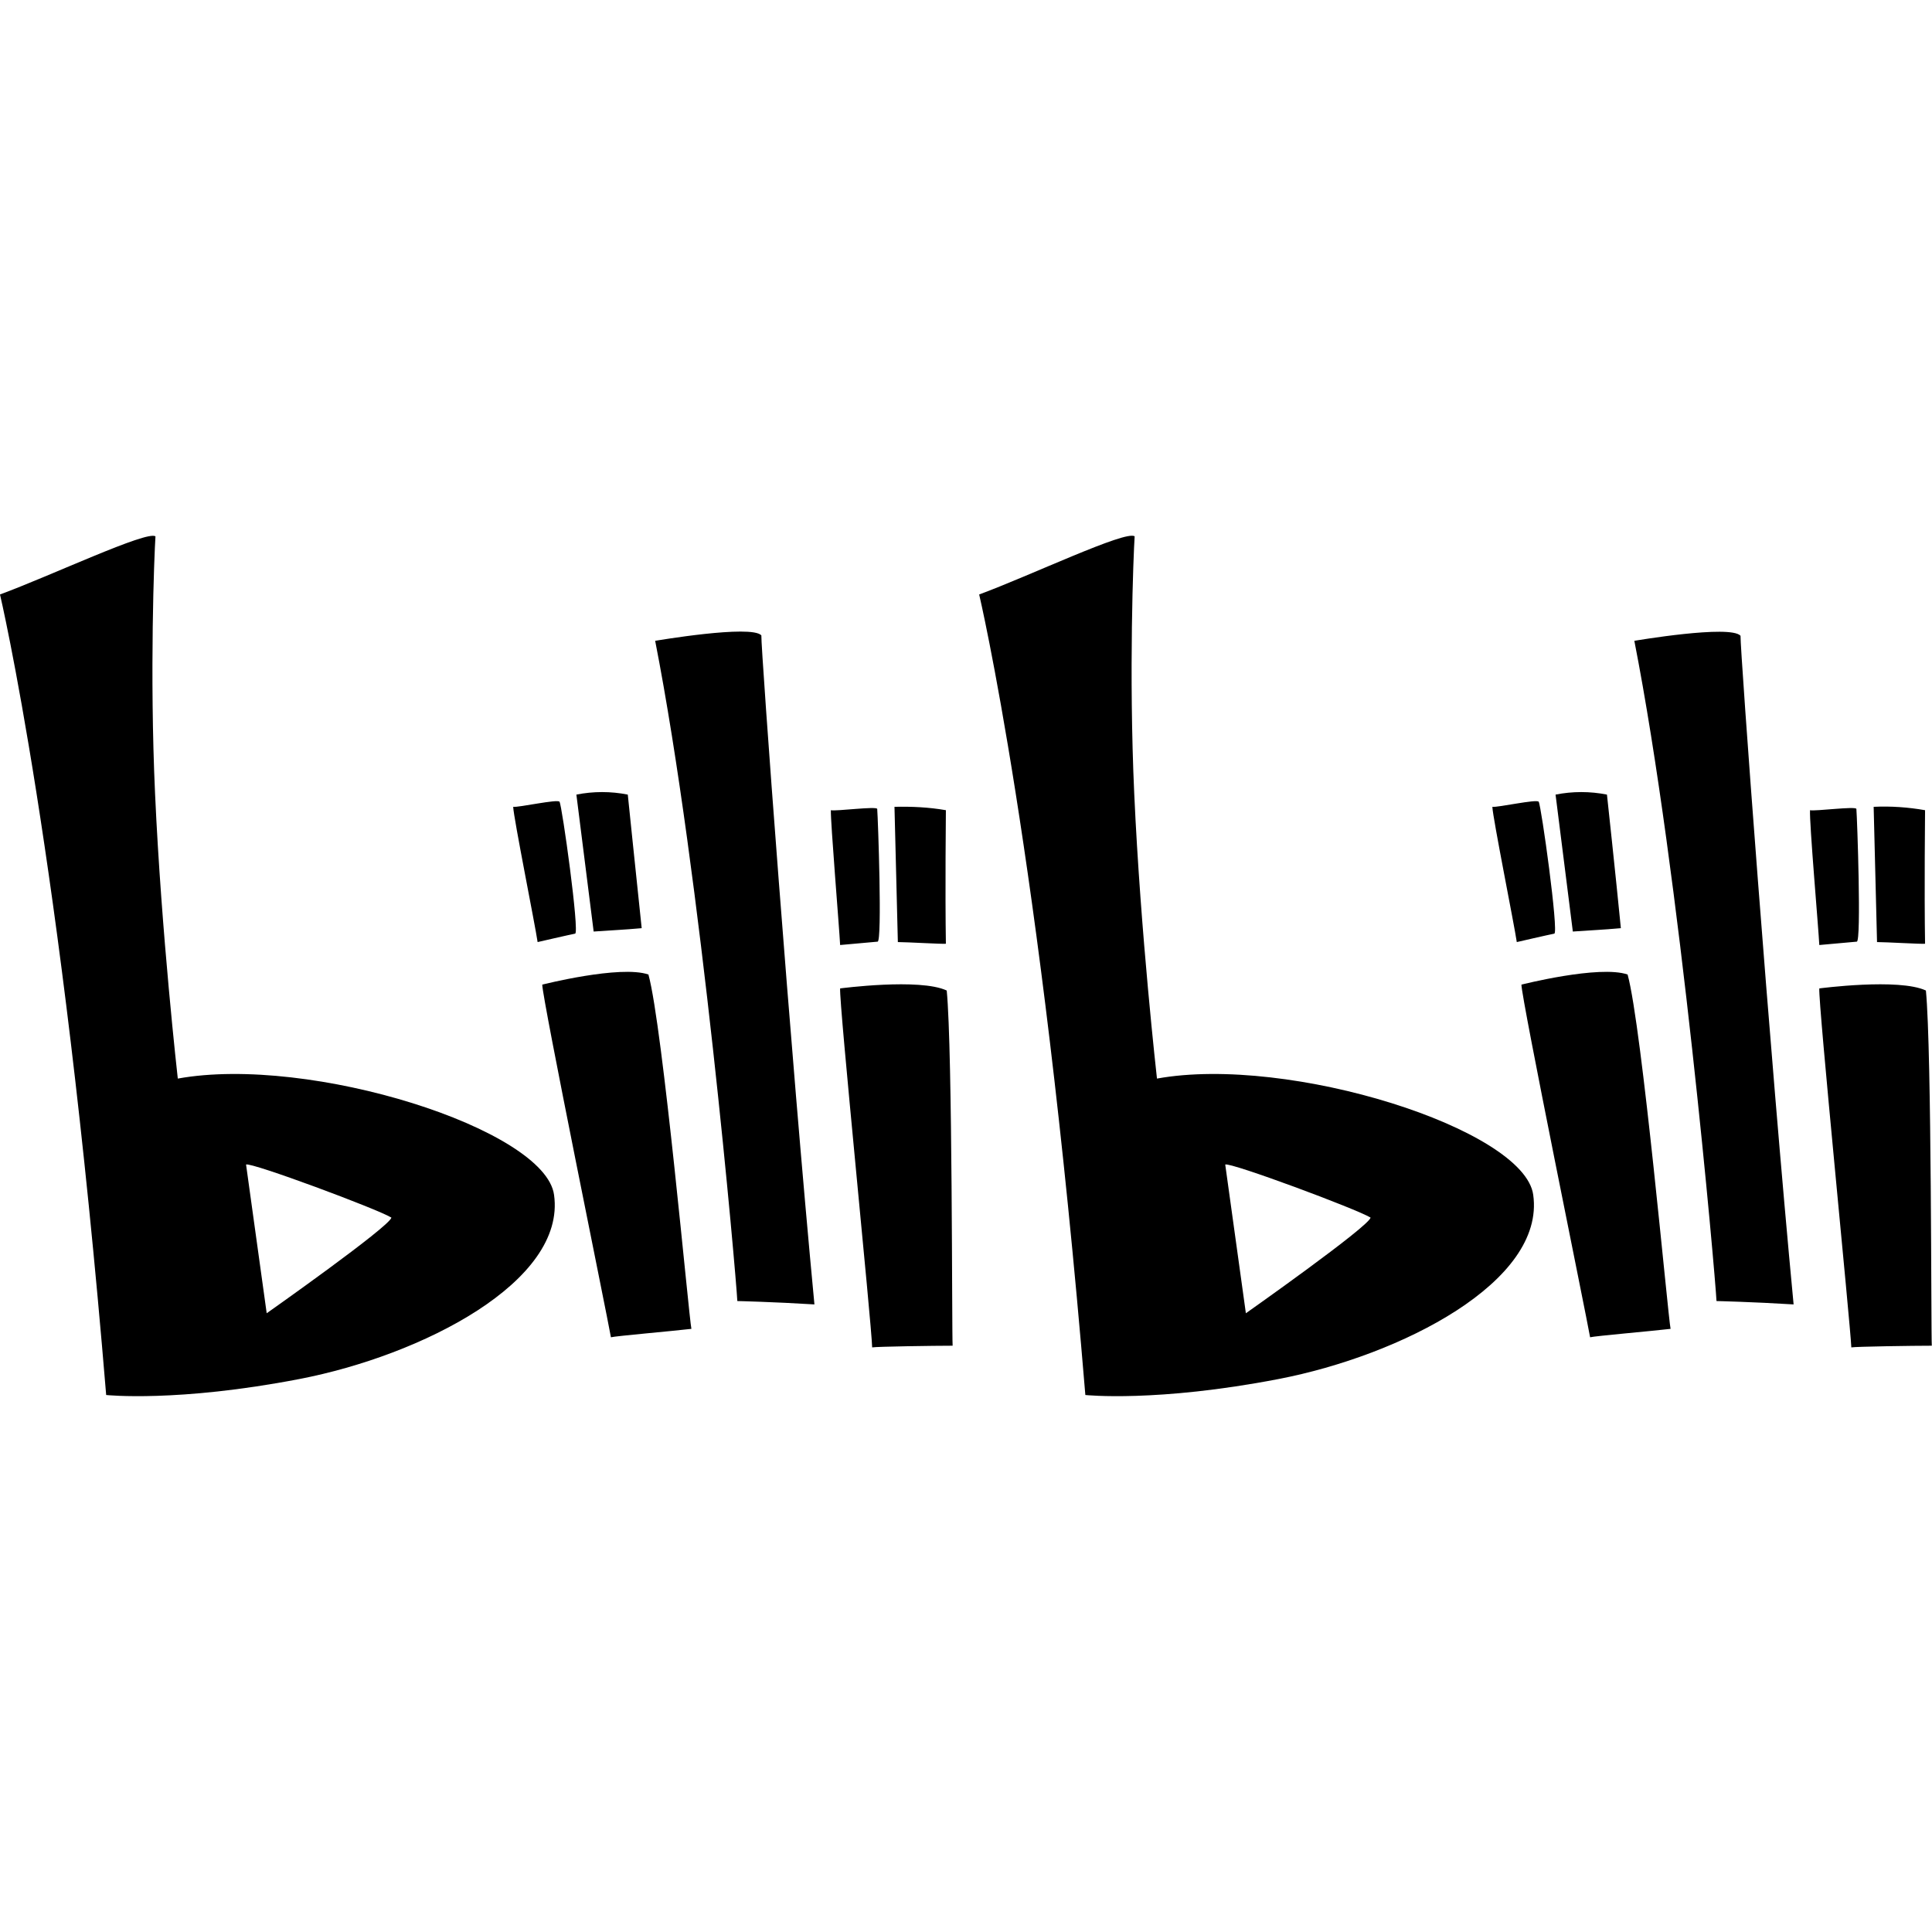
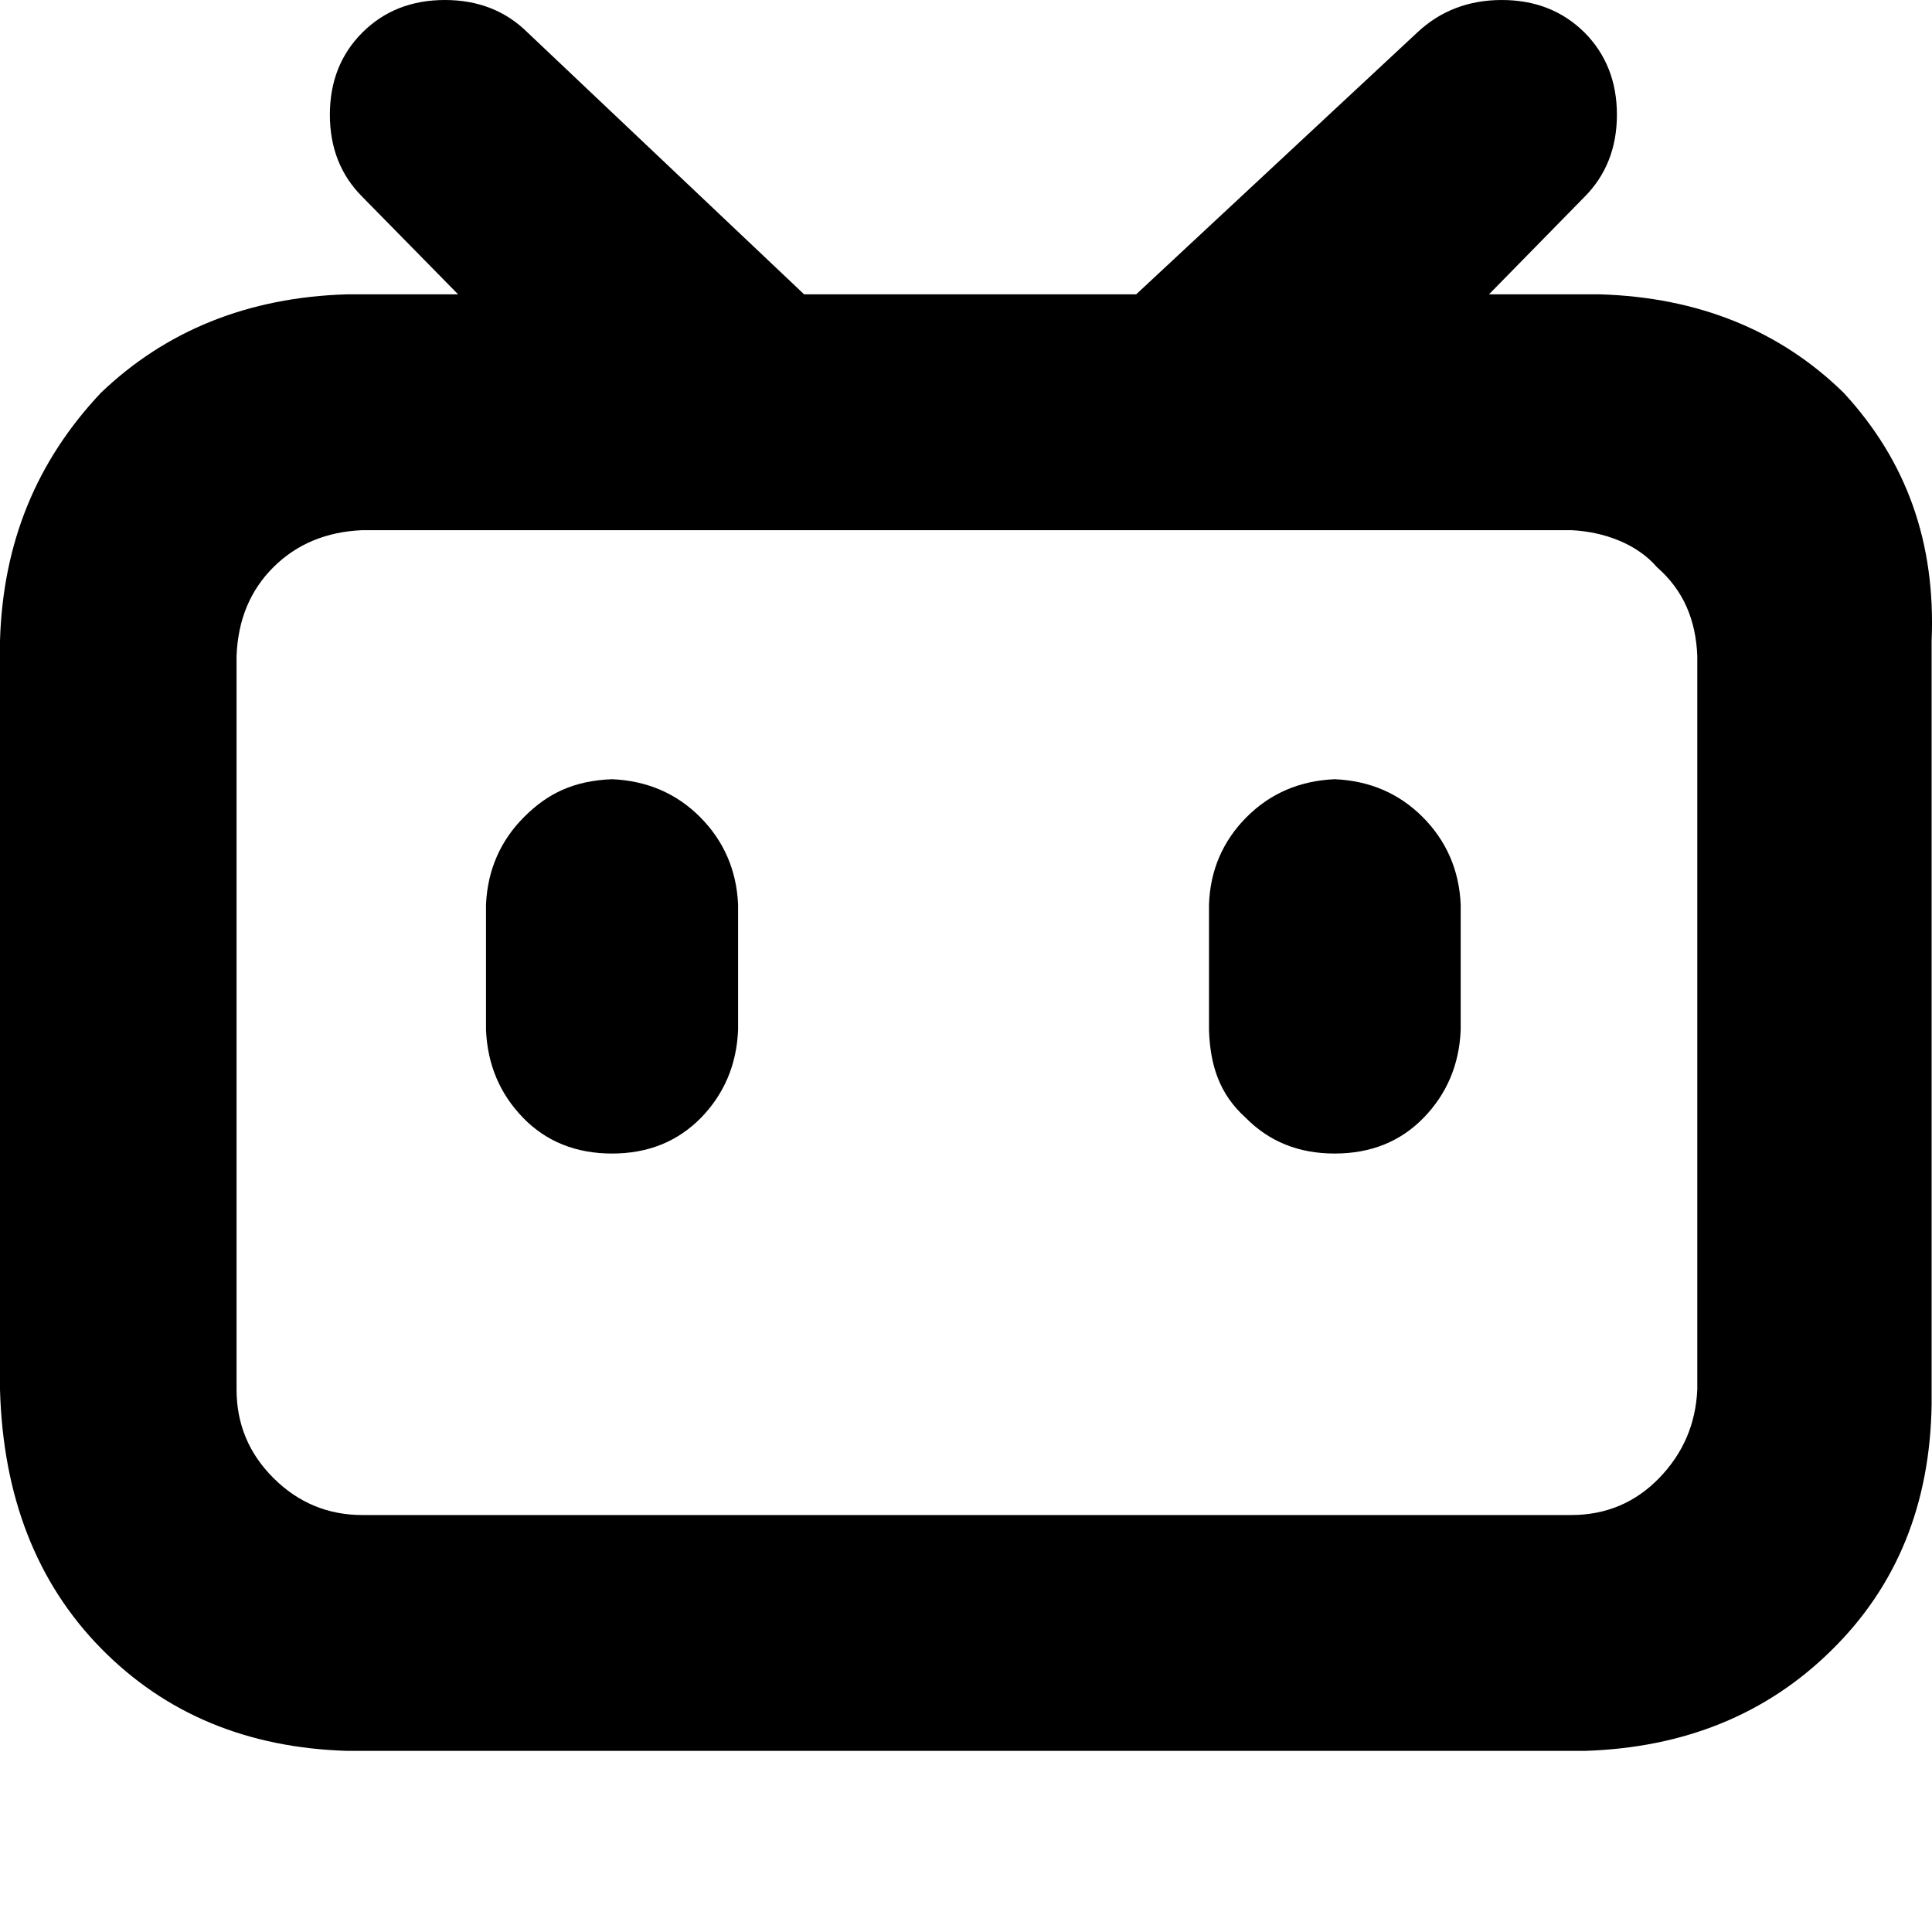
- <svg xmlns="http://www.w3.org/2000/svg" t="1733306507365" class="icon" viewBox="0 0 2299 1024" version="1.1" p-id="1099" width="200" height="200">
-   <path d="M1775.841 322.588c6.016 1.003 53.145-9.526 55.15-6.016 3.008 4.512 24.066 155.925 18.551 156.928s-44.622 10.027-44.622 10.027c-3.008-20.556-28.578-147.903-29.079-160.939m75.205-14.54l20.556 162.944c10.529-0.501 53.145-3.51 57.156-4.011-6.016-61.668-16.545-158.933-16.545-158.933-20.055-4.011-41.112-4.011-61.167 0m-40.611 226.116s92.753-23.564 126.344-12.033c17.046 61.668 48.131 407.611 51.139 421.649-21.057 2.507-90.246 8.523-95.761 10.027-4.512-26.071-81.723-403.099-81.723-419.644m343.436-207.566c5.515 1.504 54.649-5.014 55.15-1.504 1.003 12.033 6.016 157.429 0.501 157.931s-44.622 4.011-44.622 4.011c-1.003-20.055-12.033-146.9-11.03-160.437m75.706-4.011l4.011 160.939c10.529 0 52.644 2.507 57.156 2.005-1.003-61.668 0-158.933 0-158.933-20.055-3.51-40.611-5.014-61.167-4.011m-64.676 216.089s94.758-12.534 126.846 2.507c7.019 72.197 6.016 408.614 7.019 422.652-21.559 0-90.246 1.003-95.761 2.005-1.003-26.071-39.608-410.619-38.104-427.164m-220.1-413.628c54.649 278.76 96.262 755.058 97.767 785.642 0 0 43.118 1.003 91.75 4.011C2105.74 614.383 2070.644 134.575 2071.146 119.033c-12.033-13.537-126.344 6.016-126.344 6.016m-120.328 659.297c-10.529-78.213-290.291-166.955-447.72-138.377 0 0-19.553-172.47-27.074-339.425-6.518-143.391-1.003-282.771 0.501-305.834-10.529-7.521-123.838 46.627-185.004 69.189 0 0 73.2 309.845 126.344 952.597 0 0 84.731 9.025 230.127-19.052s317.365-115.816 302.825-219.097m-341.932 140.884l-24.567-176.982c6.016-3.008 156.928 53.145 172.972 63.172-2.507 11.03-148.405 113.81-148.405 113.81M610.665 322.588c6.016 1.003 53.145-9.526 55.15-6.016 3.008 4.512 24.066 155.925 18.551 156.928s-44.622 10.027-44.622 10.027c-3.008-20.556-28.578-147.903-29.079-160.939m75.205-14.54l20.556 162.944c10.529-0.501 53.145-3.51 57.156-4.011-6.518-61.668-16.545-158.933-16.545-158.933-20.055-4.011-41.112-4.011-61.167 0m-40.611 226.116s92.753-23.564 126.344-12.033c17.046 61.668 48.131 407.611 51.139 421.649-21.057 2.507-90.246 8.523-95.761 10.027-4.512-26.071-81.723-403.099-81.723-419.644m343.436-207.566c5.515 1.504 54.649-5.014 55.15-1.504 1.003 12.033 6.016 157.429 0.501 157.931s-44.622 4.011-44.622 4.011c-1.003-20.055-11.531-146.9-11.03-160.437m75.706-4.011l4.011 160.939c10.529 0 52.644 2.507 57.156 2.005-1.003-61.668 0-158.933 0-158.933-20.055-3.51-40.611-4.512-61.167-4.011m-64.676 216.089s94.758-12.534 126.846 2.507c7.019 72.197 6.016 408.614 7.019 422.652-21.559 0-90.246 1.003-95.761 2.005-0.501-26.071-39.608-410.619-38.104-427.164m-220.1-413.628c54.649 278.76 96.262 755.058 97.767 785.642 0 0 43.118 1.003 91.75 4.011-28.578-300.319-63.674-780.127-63.172-796.17-12.033-13.036-126.344 6.518-126.344 6.518m-120.328 659.297c-10.529-78.213-290.291-166.955-447.72-138.377 0 0-19.553-172.47-27.074-339.425-6.518-143.391-1.003-282.771 0.501-305.834C174.476-6.309 61.167 47.338 0 69.899c0 0 73.2 309.845 126.344 952.597 0 0 84.731 9.025 230.127-19.052s317.365-115.816 302.825-219.097m-341.932 140.884l-24.567-176.982c6.016-3.008 156.928 53.145 172.972 63.172-2.507 11.03-148.405 113.81-148.405 113.81" p-id="1100" />
+ <svg xmlns="http://www.w3.org/2000/svg" t="1733391215666" class="icon" viewBox="0 0 1024 1024" version="1.1" p-id="10198" width="200" height="200">
+   <path d="M977.2 208.2c33.4 36.2 48.8 79.4 46.6 131.4v404.8c-0.8 52.8-18.4 96.2-53 130.2-34.4 34-78.2 51.8-131 53.4H184.04c-52.9-1.6-96.42-19.6-130.56-54.4C19.364 838.8 1.534 793 0 736.4V339.6c1.534-52 19.364-95.2 53.48-131.4 34.14-32.7 77.66-50.66 130.56-52.2h58.76l-50.7-51.62c-11.5-11.46-17.26-26-17.26-43.58 0-17.6 5.76-32.12 17.26-43.594C203.6 5.736 218.2 0 235.8 0s32.2 5.736 43.8 17.206L426.2 156h176l149-138.794C763.4 5.736 778.4 0 796 0c17.6 0 32.2 5.736 43.8 17.206C851.2 28.68 857 43.2 857 60.8c0 17.58-5.8 32.12-17.2 43.58L789.2 156h58.6c52.8 1.54 96 19.5 129.4 52.2z m-77.6 139.4c-0.8-19.2-7.4-34.8-21.4-47-10.4-12.2-28-18.8-45.4-19.6H192.1c-19.18 0.8-34.9 7.4-47.16 19.6-12.28 12.2-18.8 27.8-19.56 47v388.8c0 18.4 6.52 34 19.56 47S173.7 803 192.1 803h640.7c18.4 0 34-6.6 46.6-19.6 12.6-13 19.4-28.6 20.2-47V347.6zM371 433c12.6 12.6 19.4 28.2 20.2 46.4V546c-0.8 18.4-7.4 33.8-19.6 46.4-12.4 12.6-28 19-47.2 19-19.2 0-35-6.4-47.2-19-12.2-12.6-18.8-28-19.6-46.4v-66.6c0.8-18.2 7.6-33.8 20.2-46.4 12.6-12.6 26.4-19.2 46.6-20 18.4 0.8 34 7.4 46.6 20z m383 0c12.6 12.6 19.4 28.2 20.2 46.4V546c-0.8 18.4-7.4 33.8-19.6 46.4-12.2 12.6-28 19-47.2 19-19.2 0-34.8-6.4-47.2-19-14-12.6-18.8-28-19.4-46.4v-66.6c0.6-18.2 7.4-33.8 20-46.4 12.6-12.6 28.2-19.2 46.6-20 18.4 0.8 34 7.4 46.6 20z" p-id="10199" />
</svg>
